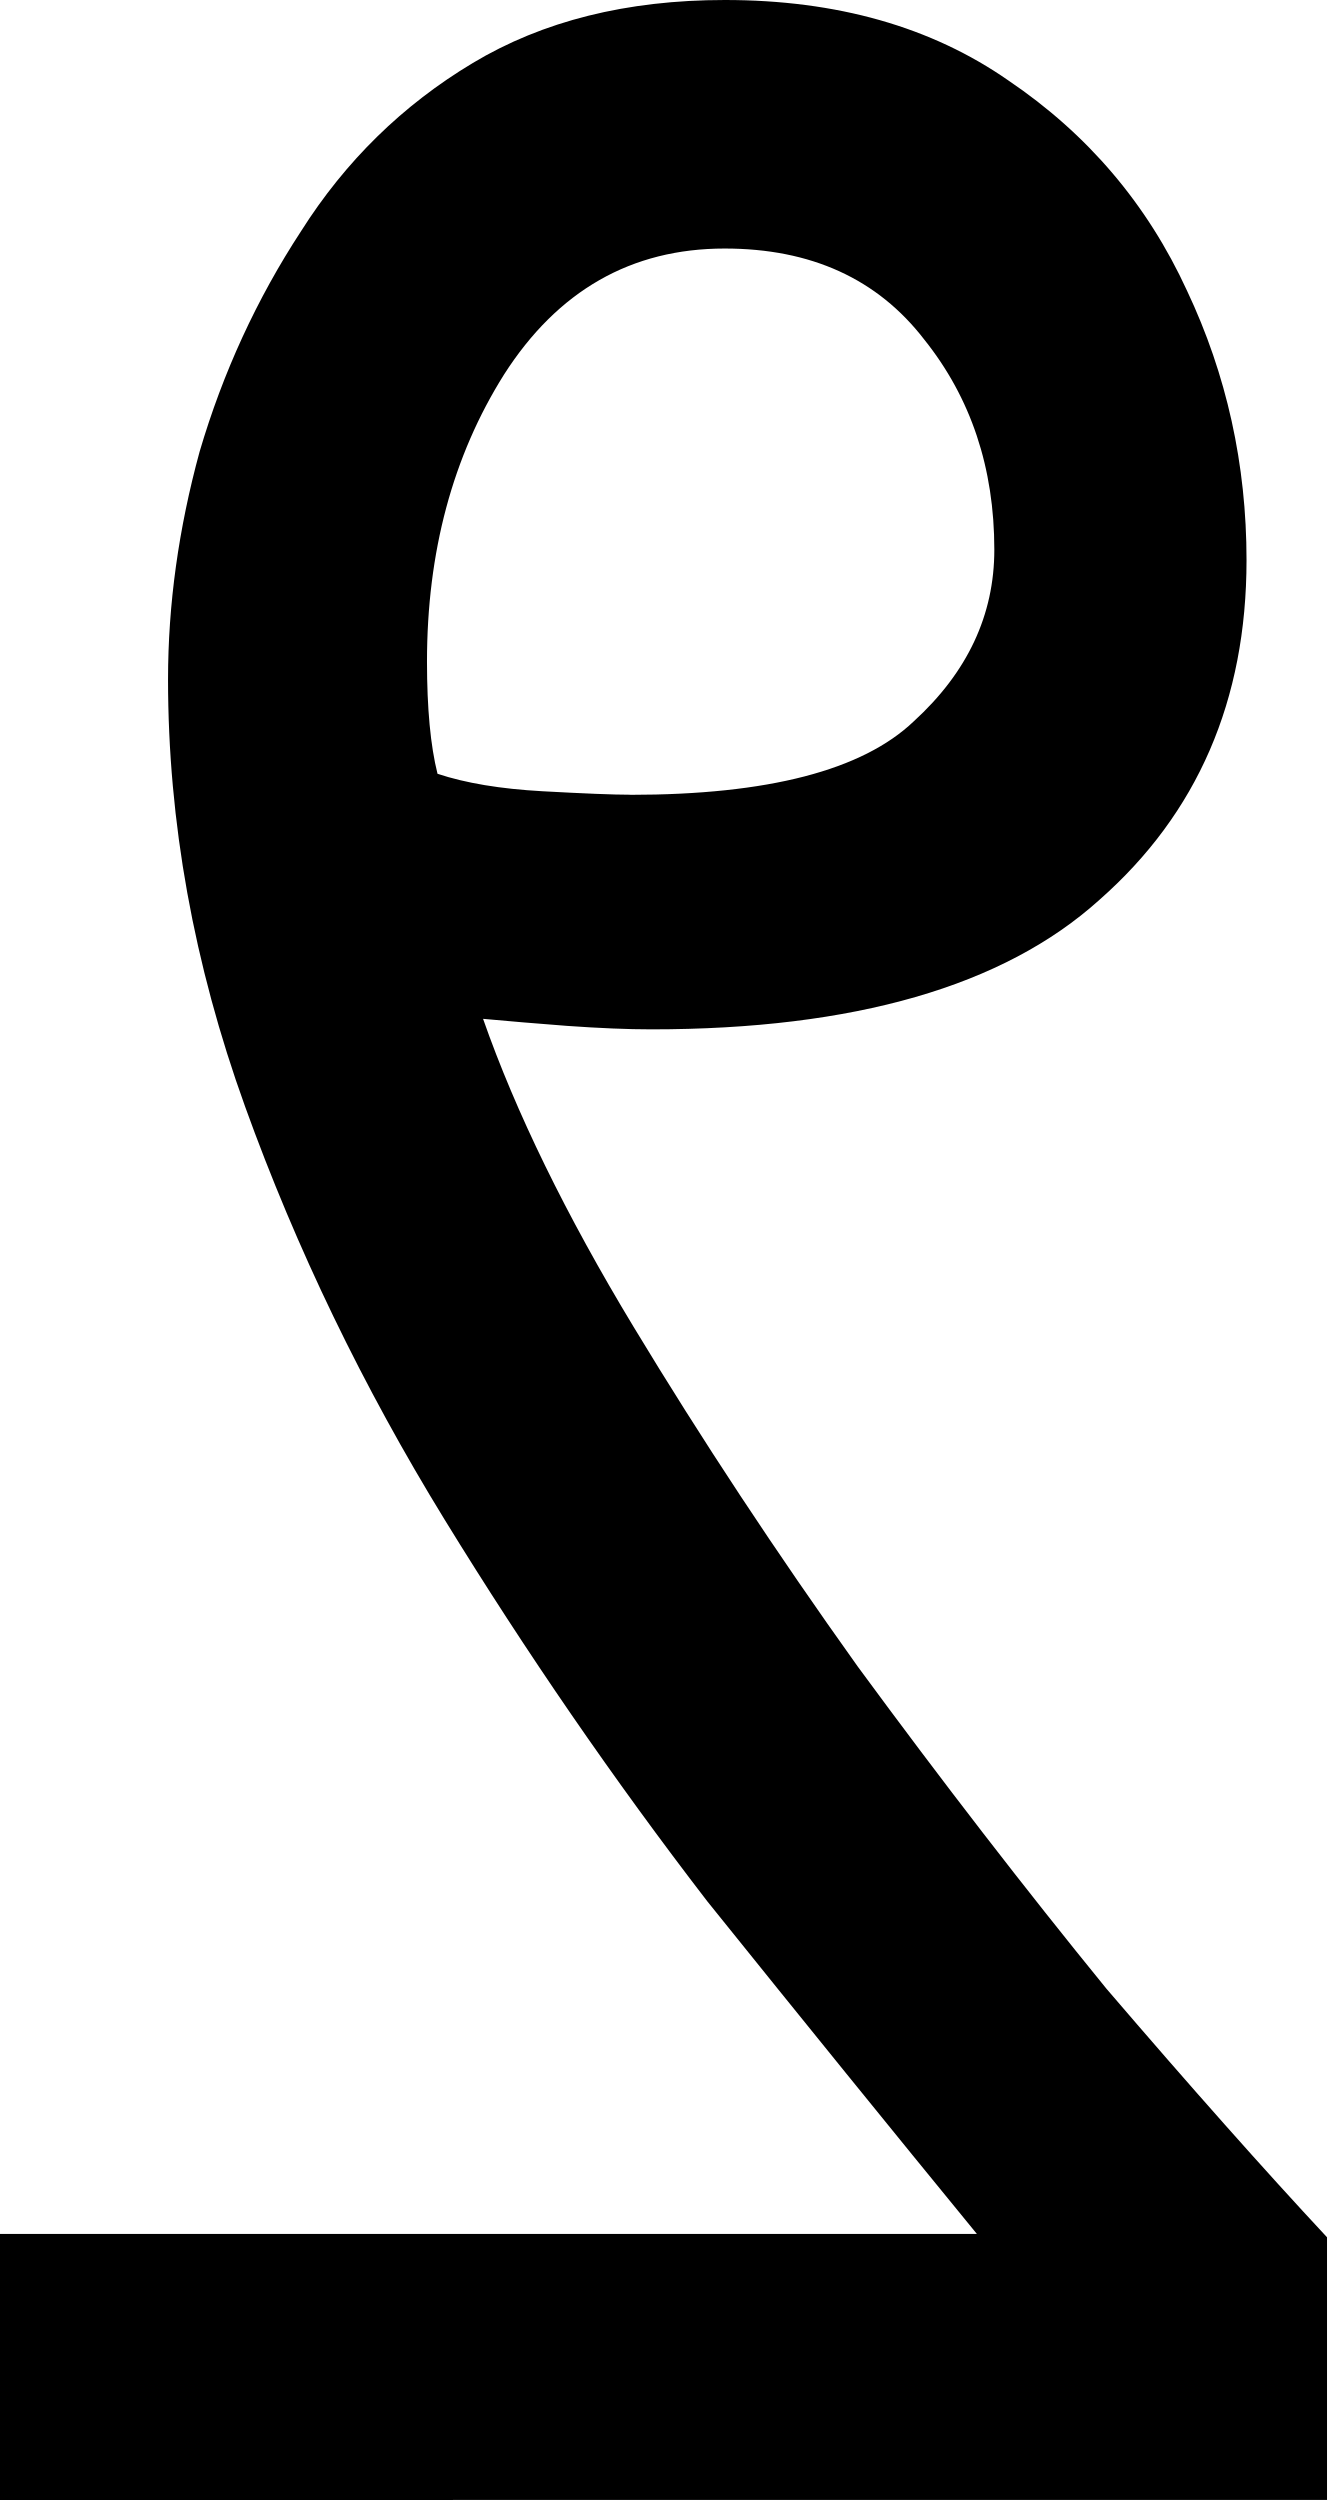
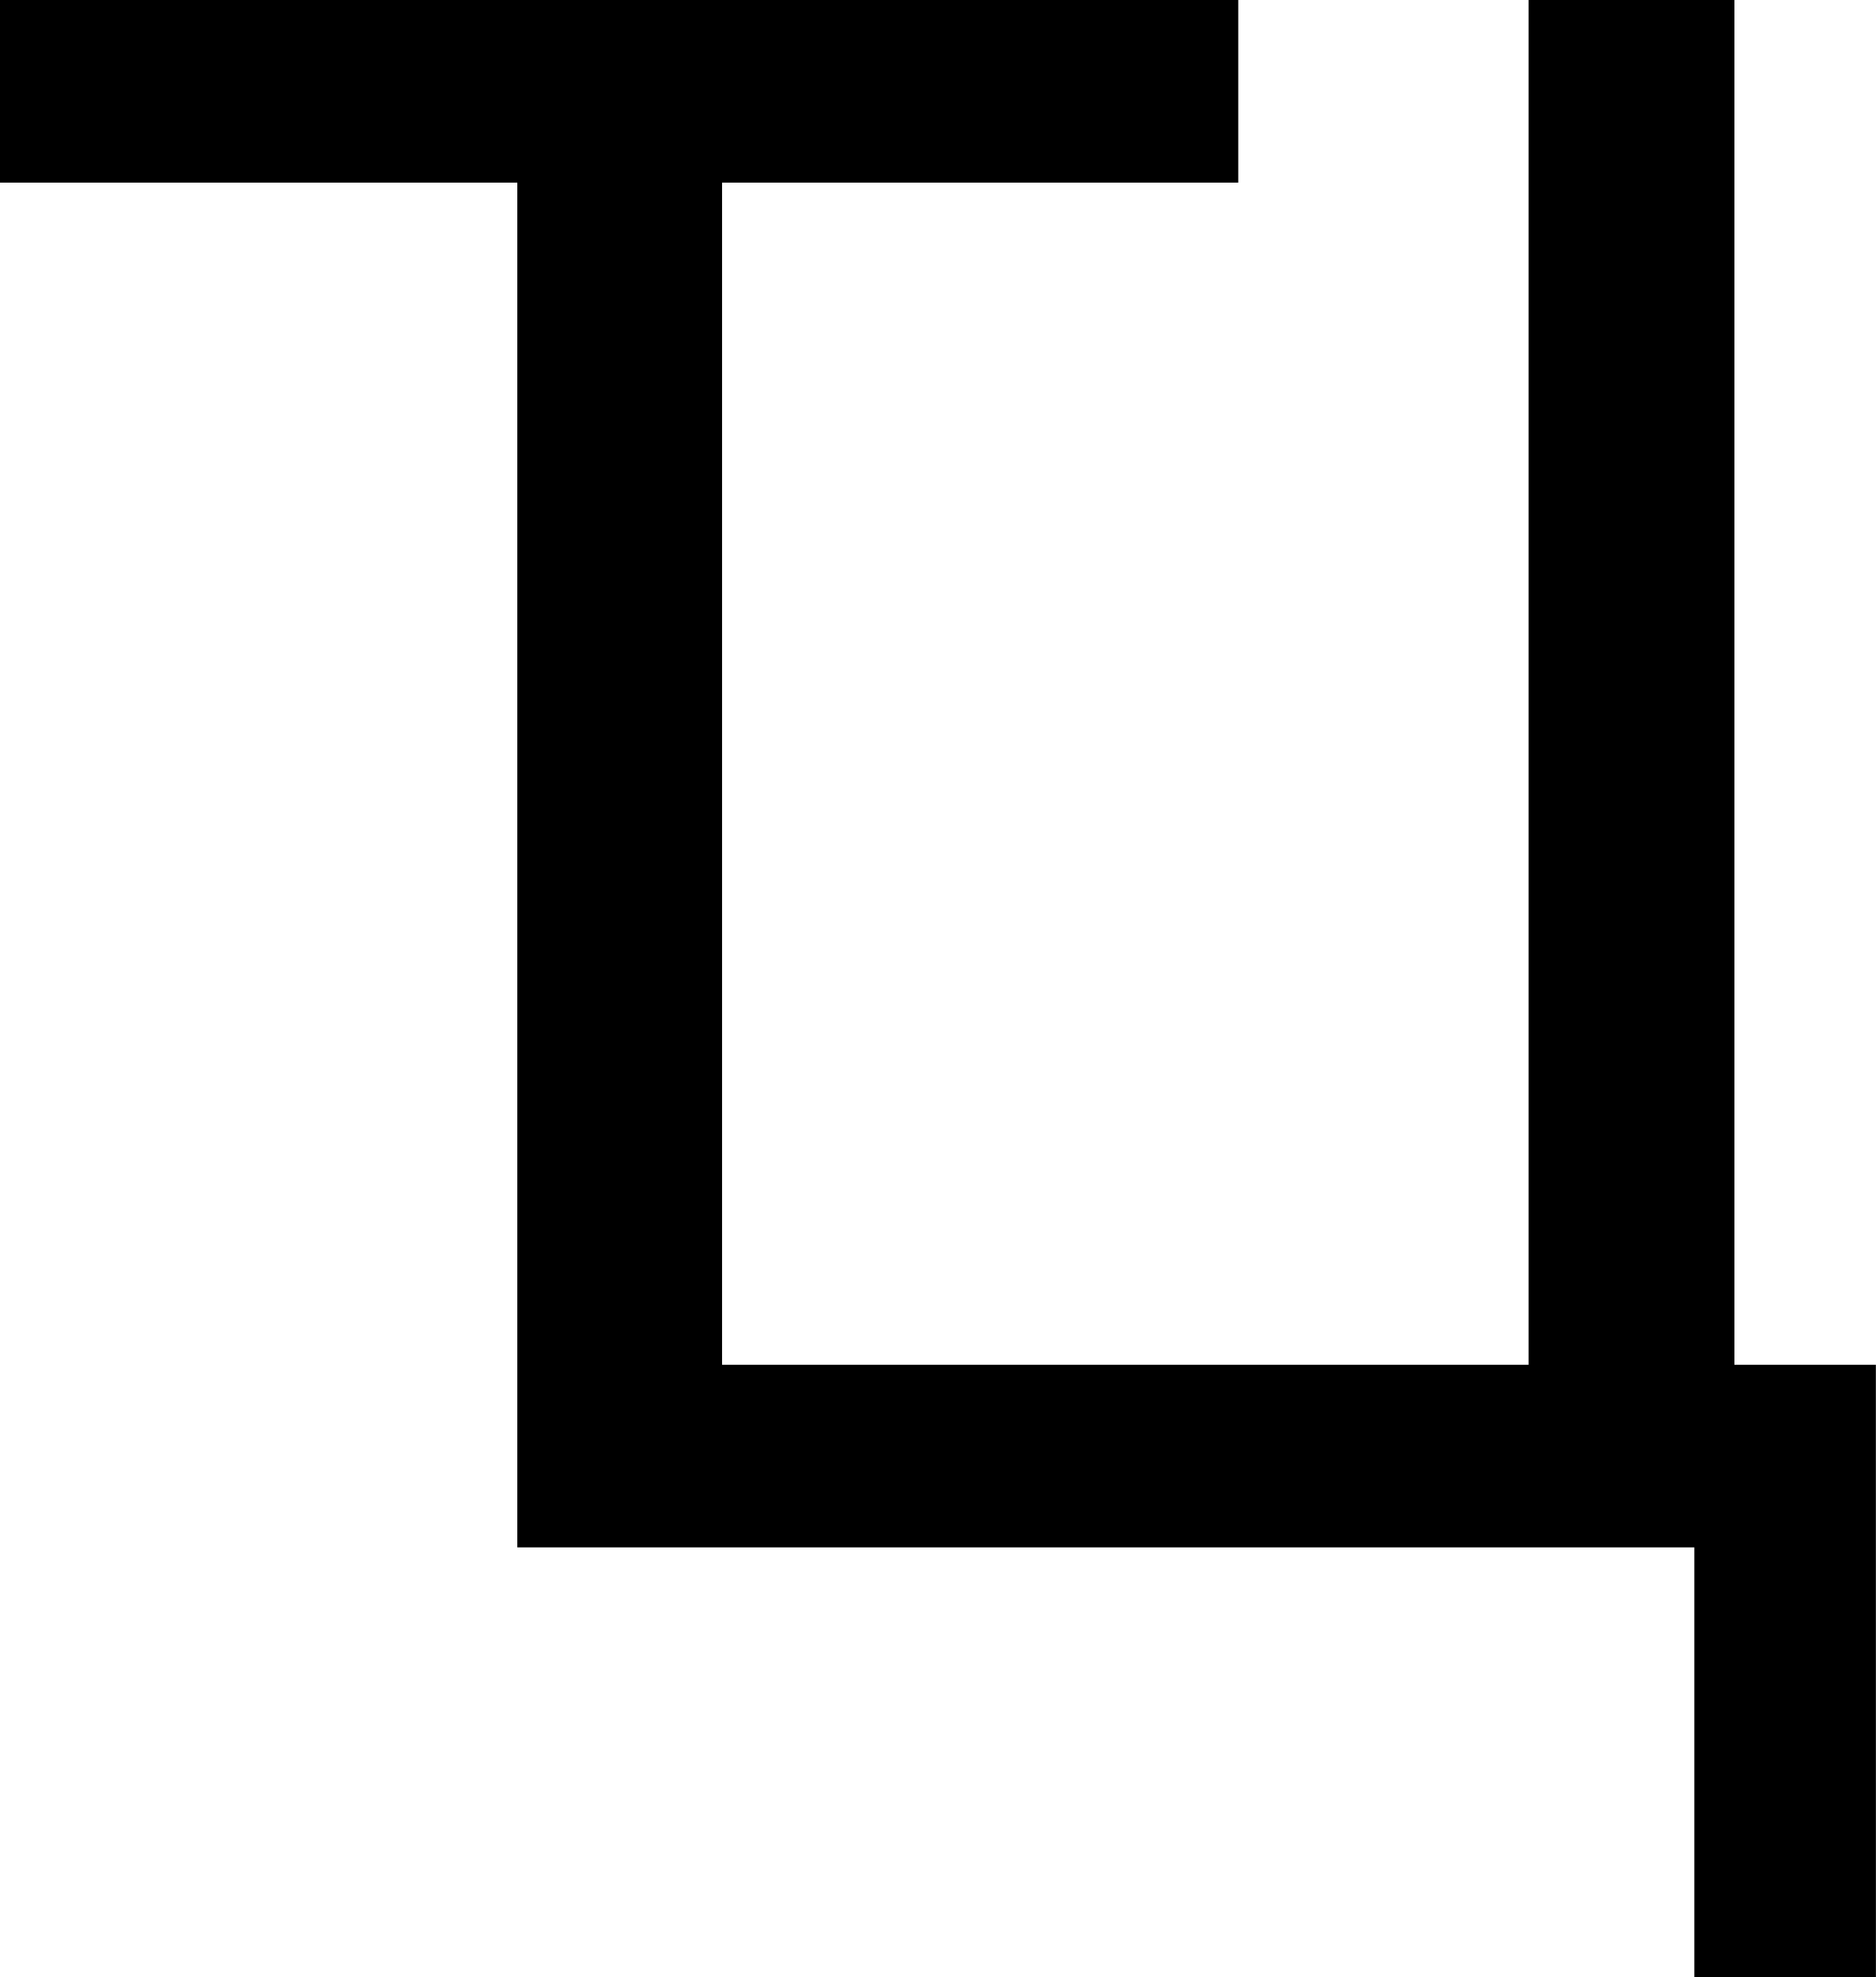
- <svg xmlns="http://www.w3.org/2000/svg" width="13.37mm" height="25.188mm" version="1.1" viewBox="0 0 13.37 25.188">
-   <g transform="translate(-37.283 -16.948)">
-     <g stroke-width=".265" aria-label="Å">
-       <g stroke-width=".07" aria-label="ࡂ">
-         <path d="m37.283 42.136v-2.681h9.842q-1.27-1.552-2.716-3.351-1.411-1.834-2.646-3.845-1.235-2.011-2.011-4.163-0.776-2.152-0.776-4.304 0-1.129 0.318-2.293 0.353-1.199 1.023-2.223 0.67-1.058 1.729-1.693 1.058-0.635 2.54-0.635 1.693 0 2.857 0.811 1.199 0.811 1.799 2.117 0.6 1.27 0.6 2.716 0 2.117-1.482 3.422-1.446 1.305-4.516 1.305-0.353 0-0.847-0.035-0.459-0.035-0.847-0.071 0.494 1.411 1.517 3.104 1.023 1.693 2.258 3.422 1.27 1.729 2.505 3.245 1.27 1.482 2.223 2.505v2.646zm6.35-17.18q2.081 0 2.857-0.741 0.811-0.741 0.811-1.729 0-1.235-0.706-2.117-0.706-0.917-2.011-0.917-1.411 0-2.223 1.27-0.776 1.235-0.776 2.893 0 0.706 0.106 1.129 0.423 0.141 1.058 0.176 0.635 0.035 0.882 0.035z" />
-       </g>
-     </g>
+ <svg xmlns="http://www.w3.org/2000/svg" width="30.61mm" height="32.263mm" version="1.1" viewBox="0 0 30.61 32.263">
+   <g transform="translate(-38.624 -21.595)" stroke-width=".265" aria-label="Ҵ">
+     <path d="m69.234 53.858h-2.963v-7.011h-19.206v-22.272h-8.441v-2.98h20.205v2.98h-8.423v19.292h13.16v-22.272h3.359v22.272h2.308z" />
  </g>
</svg>
